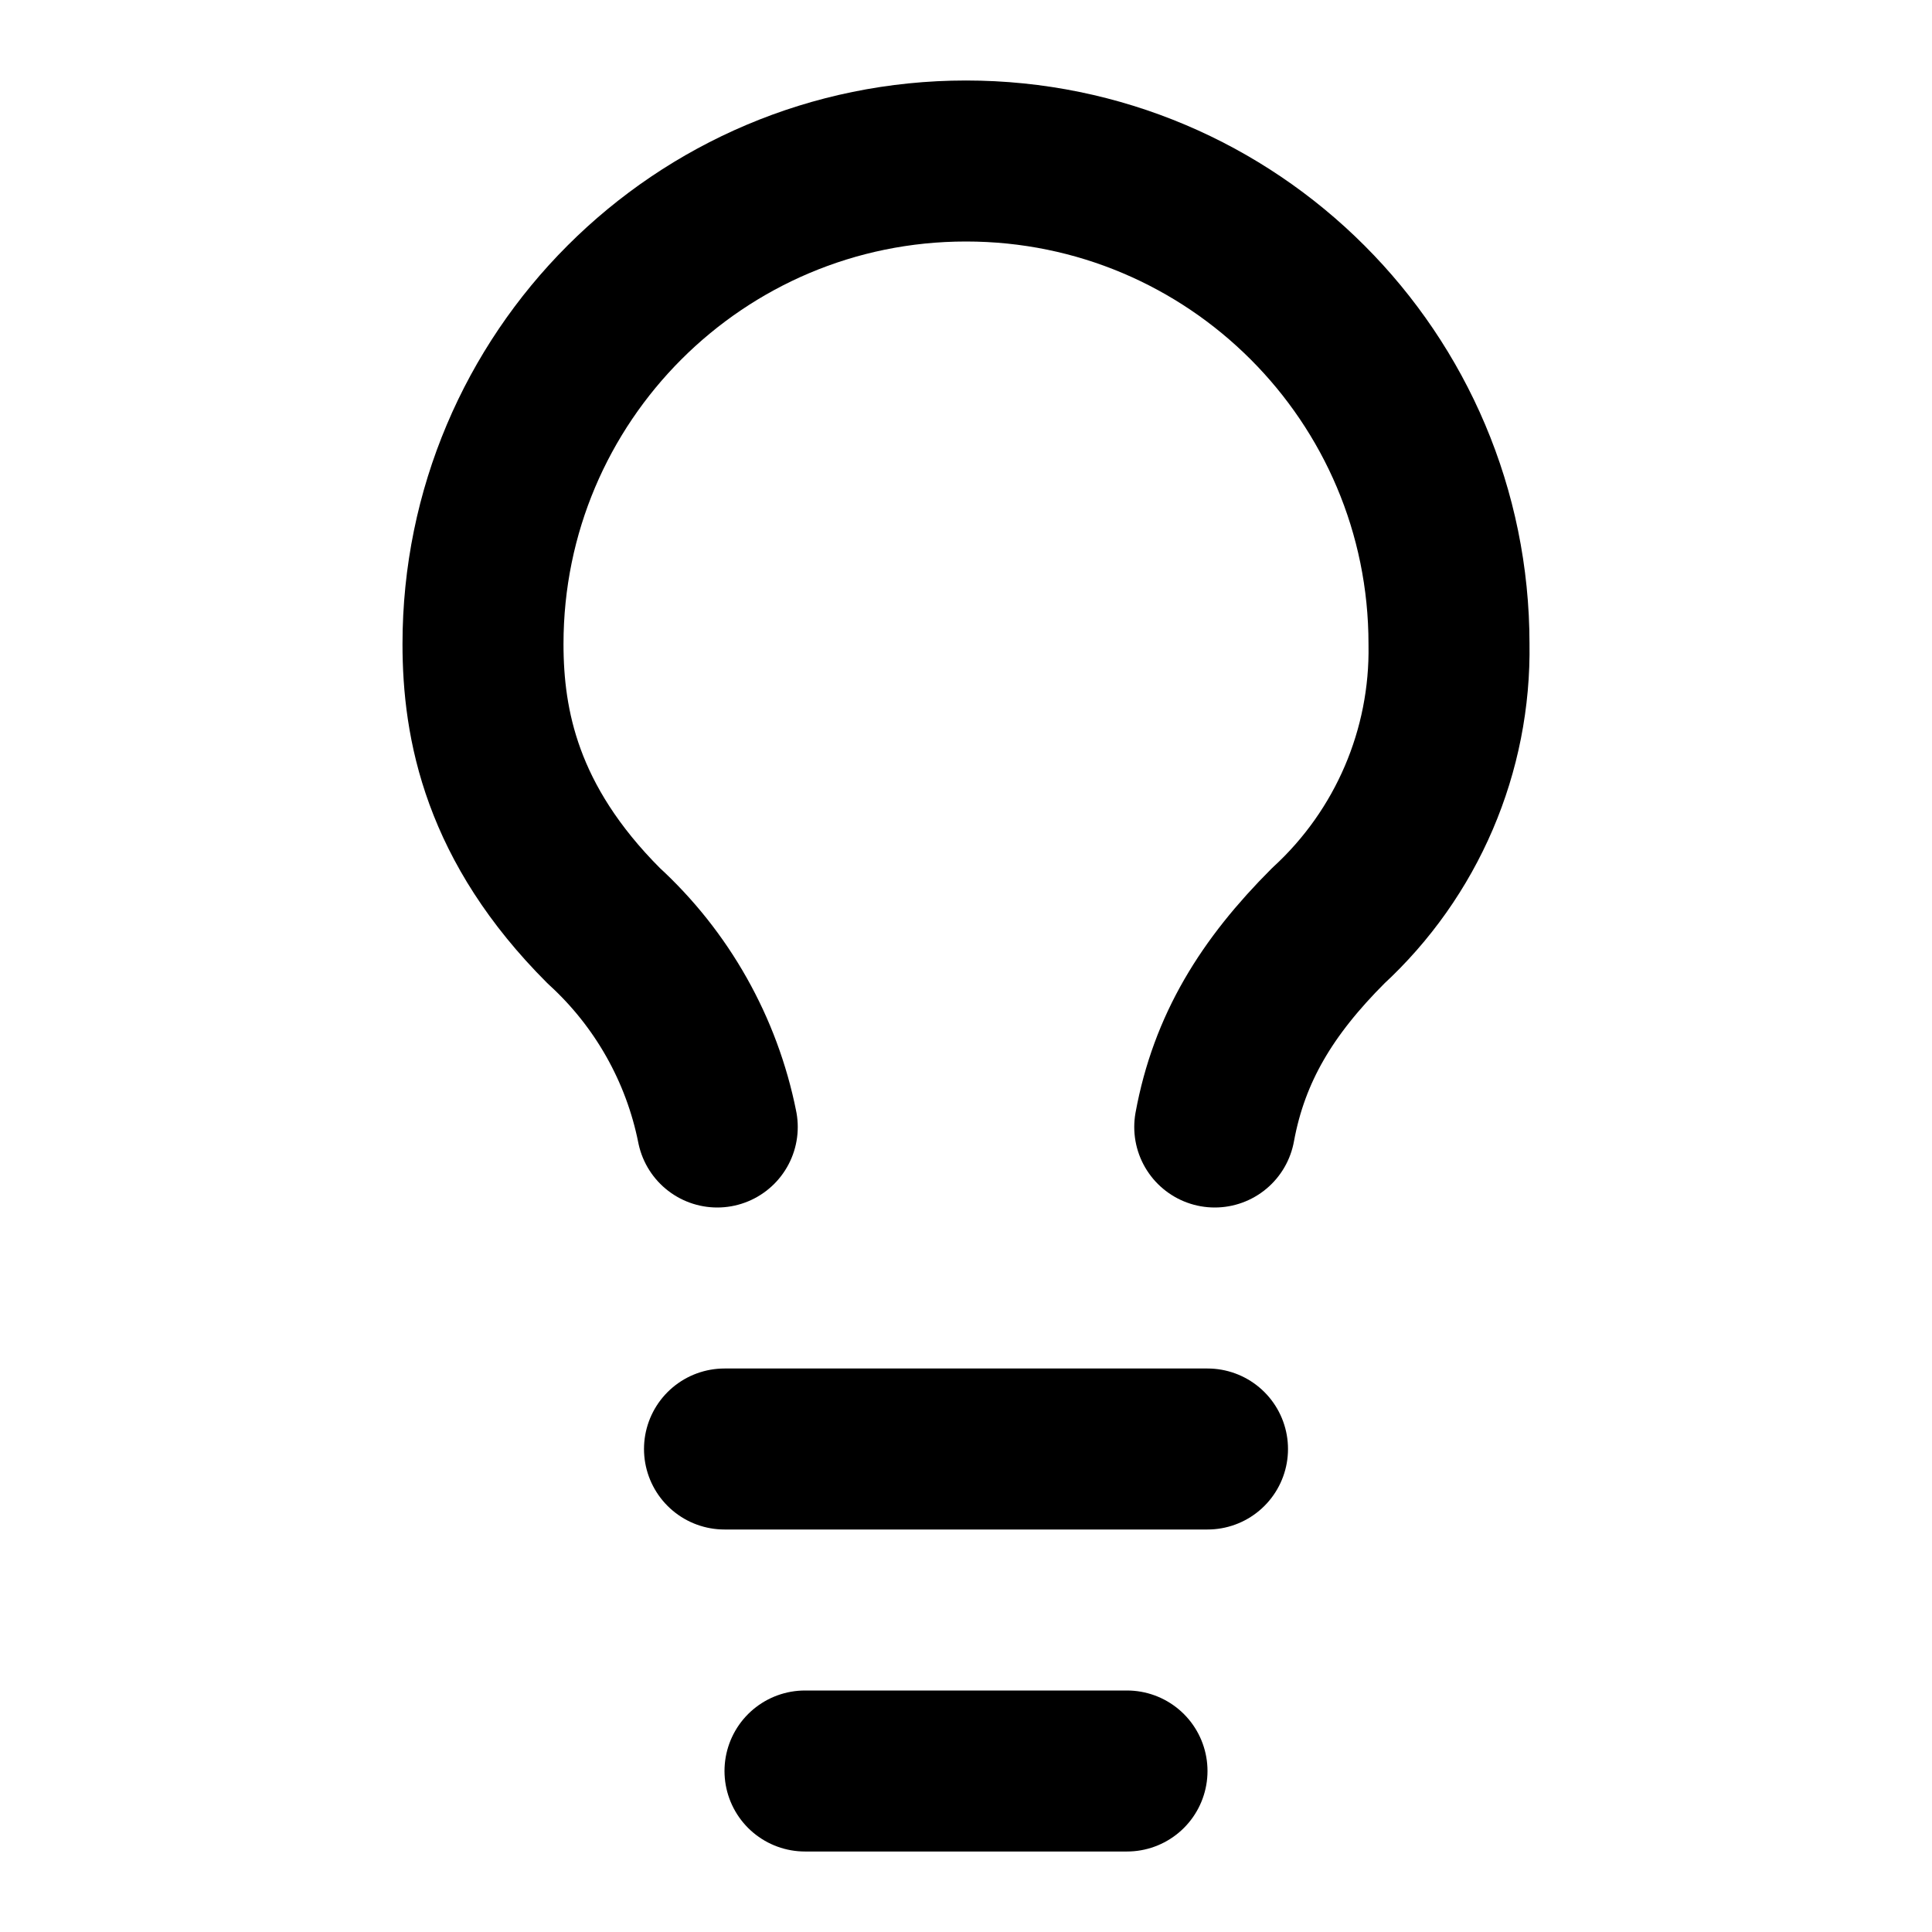
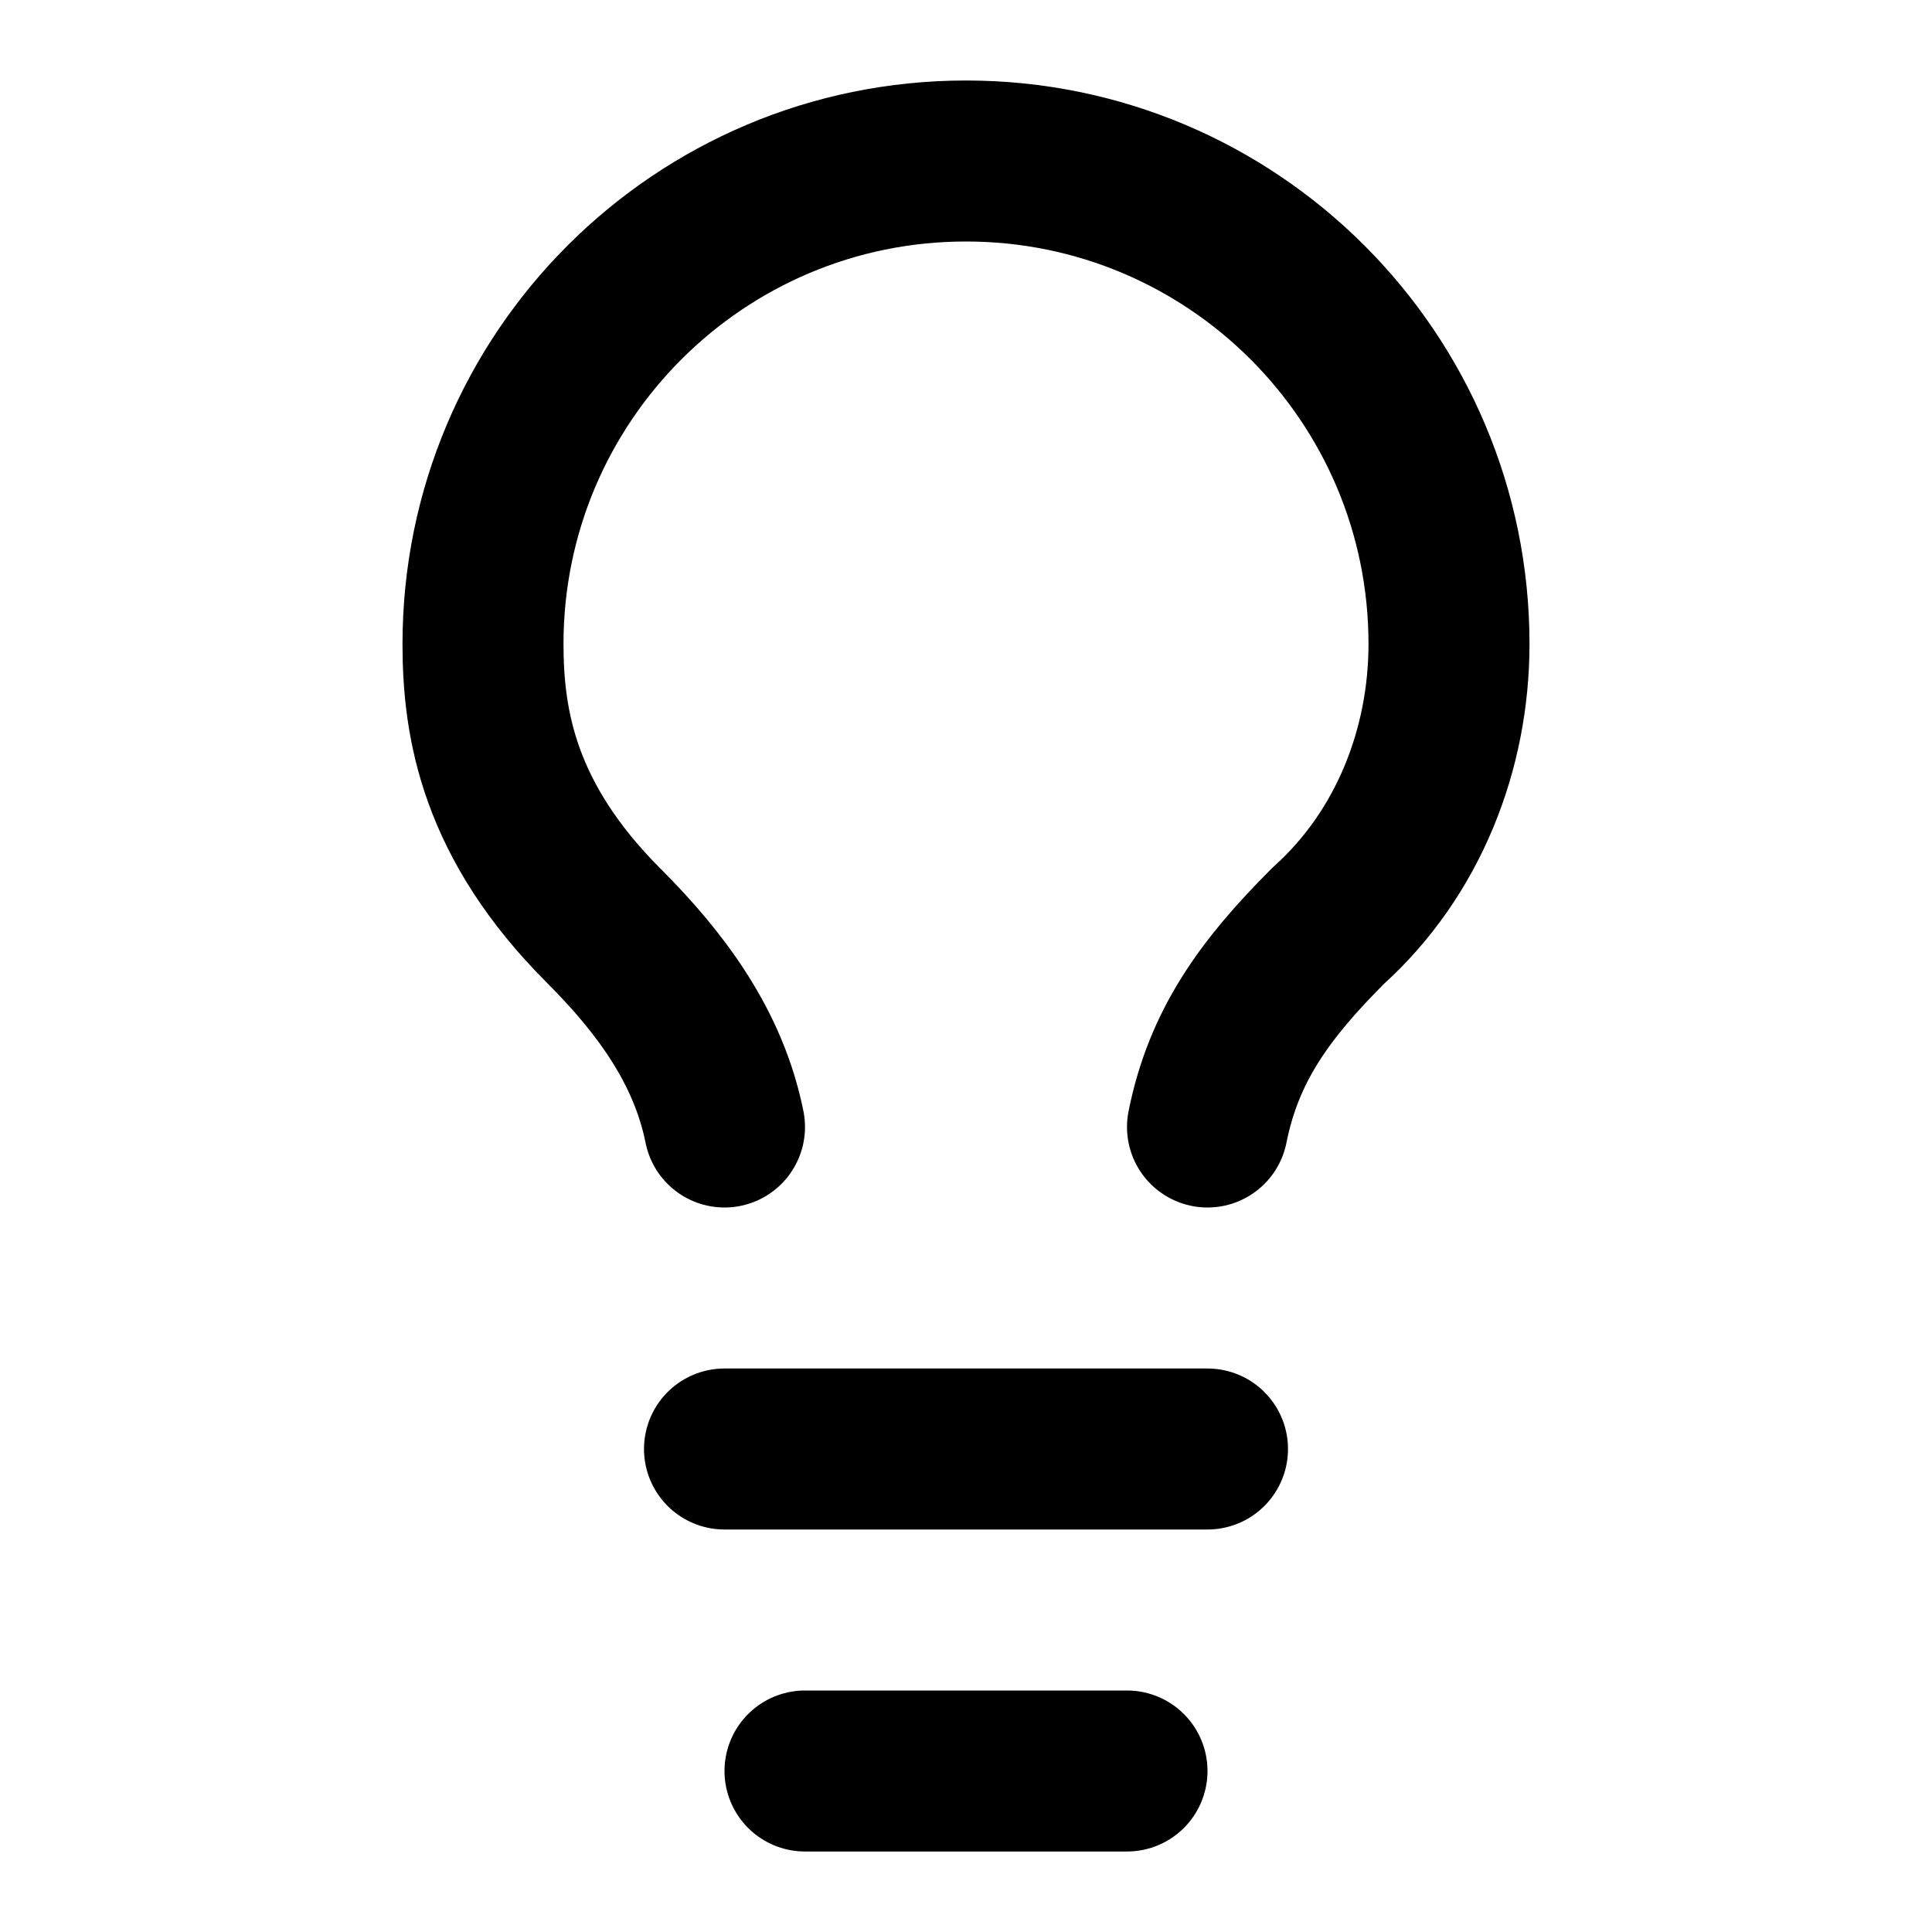
<svg xmlns="http://www.w3.org/2000/svg" width="24" height="24" viewBox="0 0 24 24" fill="none" stroke="currentColor" stroke-width="2" stroke-linecap="round" stroke-linejoin="round">
-   <line x1="9" y1="18" x2="15" y2="18" />
-   <line x1="10" y1="22" x2="14" y2="22" />
-   <path d="M15.09 14c.18-.98.65-1.74 1.41-2.5A4.65 4.65 0 0 0 18 8 6 6 0 0 0 6 8c0 1 .23 2.23 1.5 3.5A4.61 4.61 0 0 1 8.91 14" />
+   <path d="M15 14c.2-1 .7-1.7 1.5-2.5 1-.9 1.5-2.2 1.5-3.5A6 6 0 0 0 6 8c0 1 .2 2.2 1.5 3.5.7.7 1.3 1.5 1.5 2.5" />
+   <path d="M9 18h6" />
+   <path d="M10 22h4" />
</svg>
